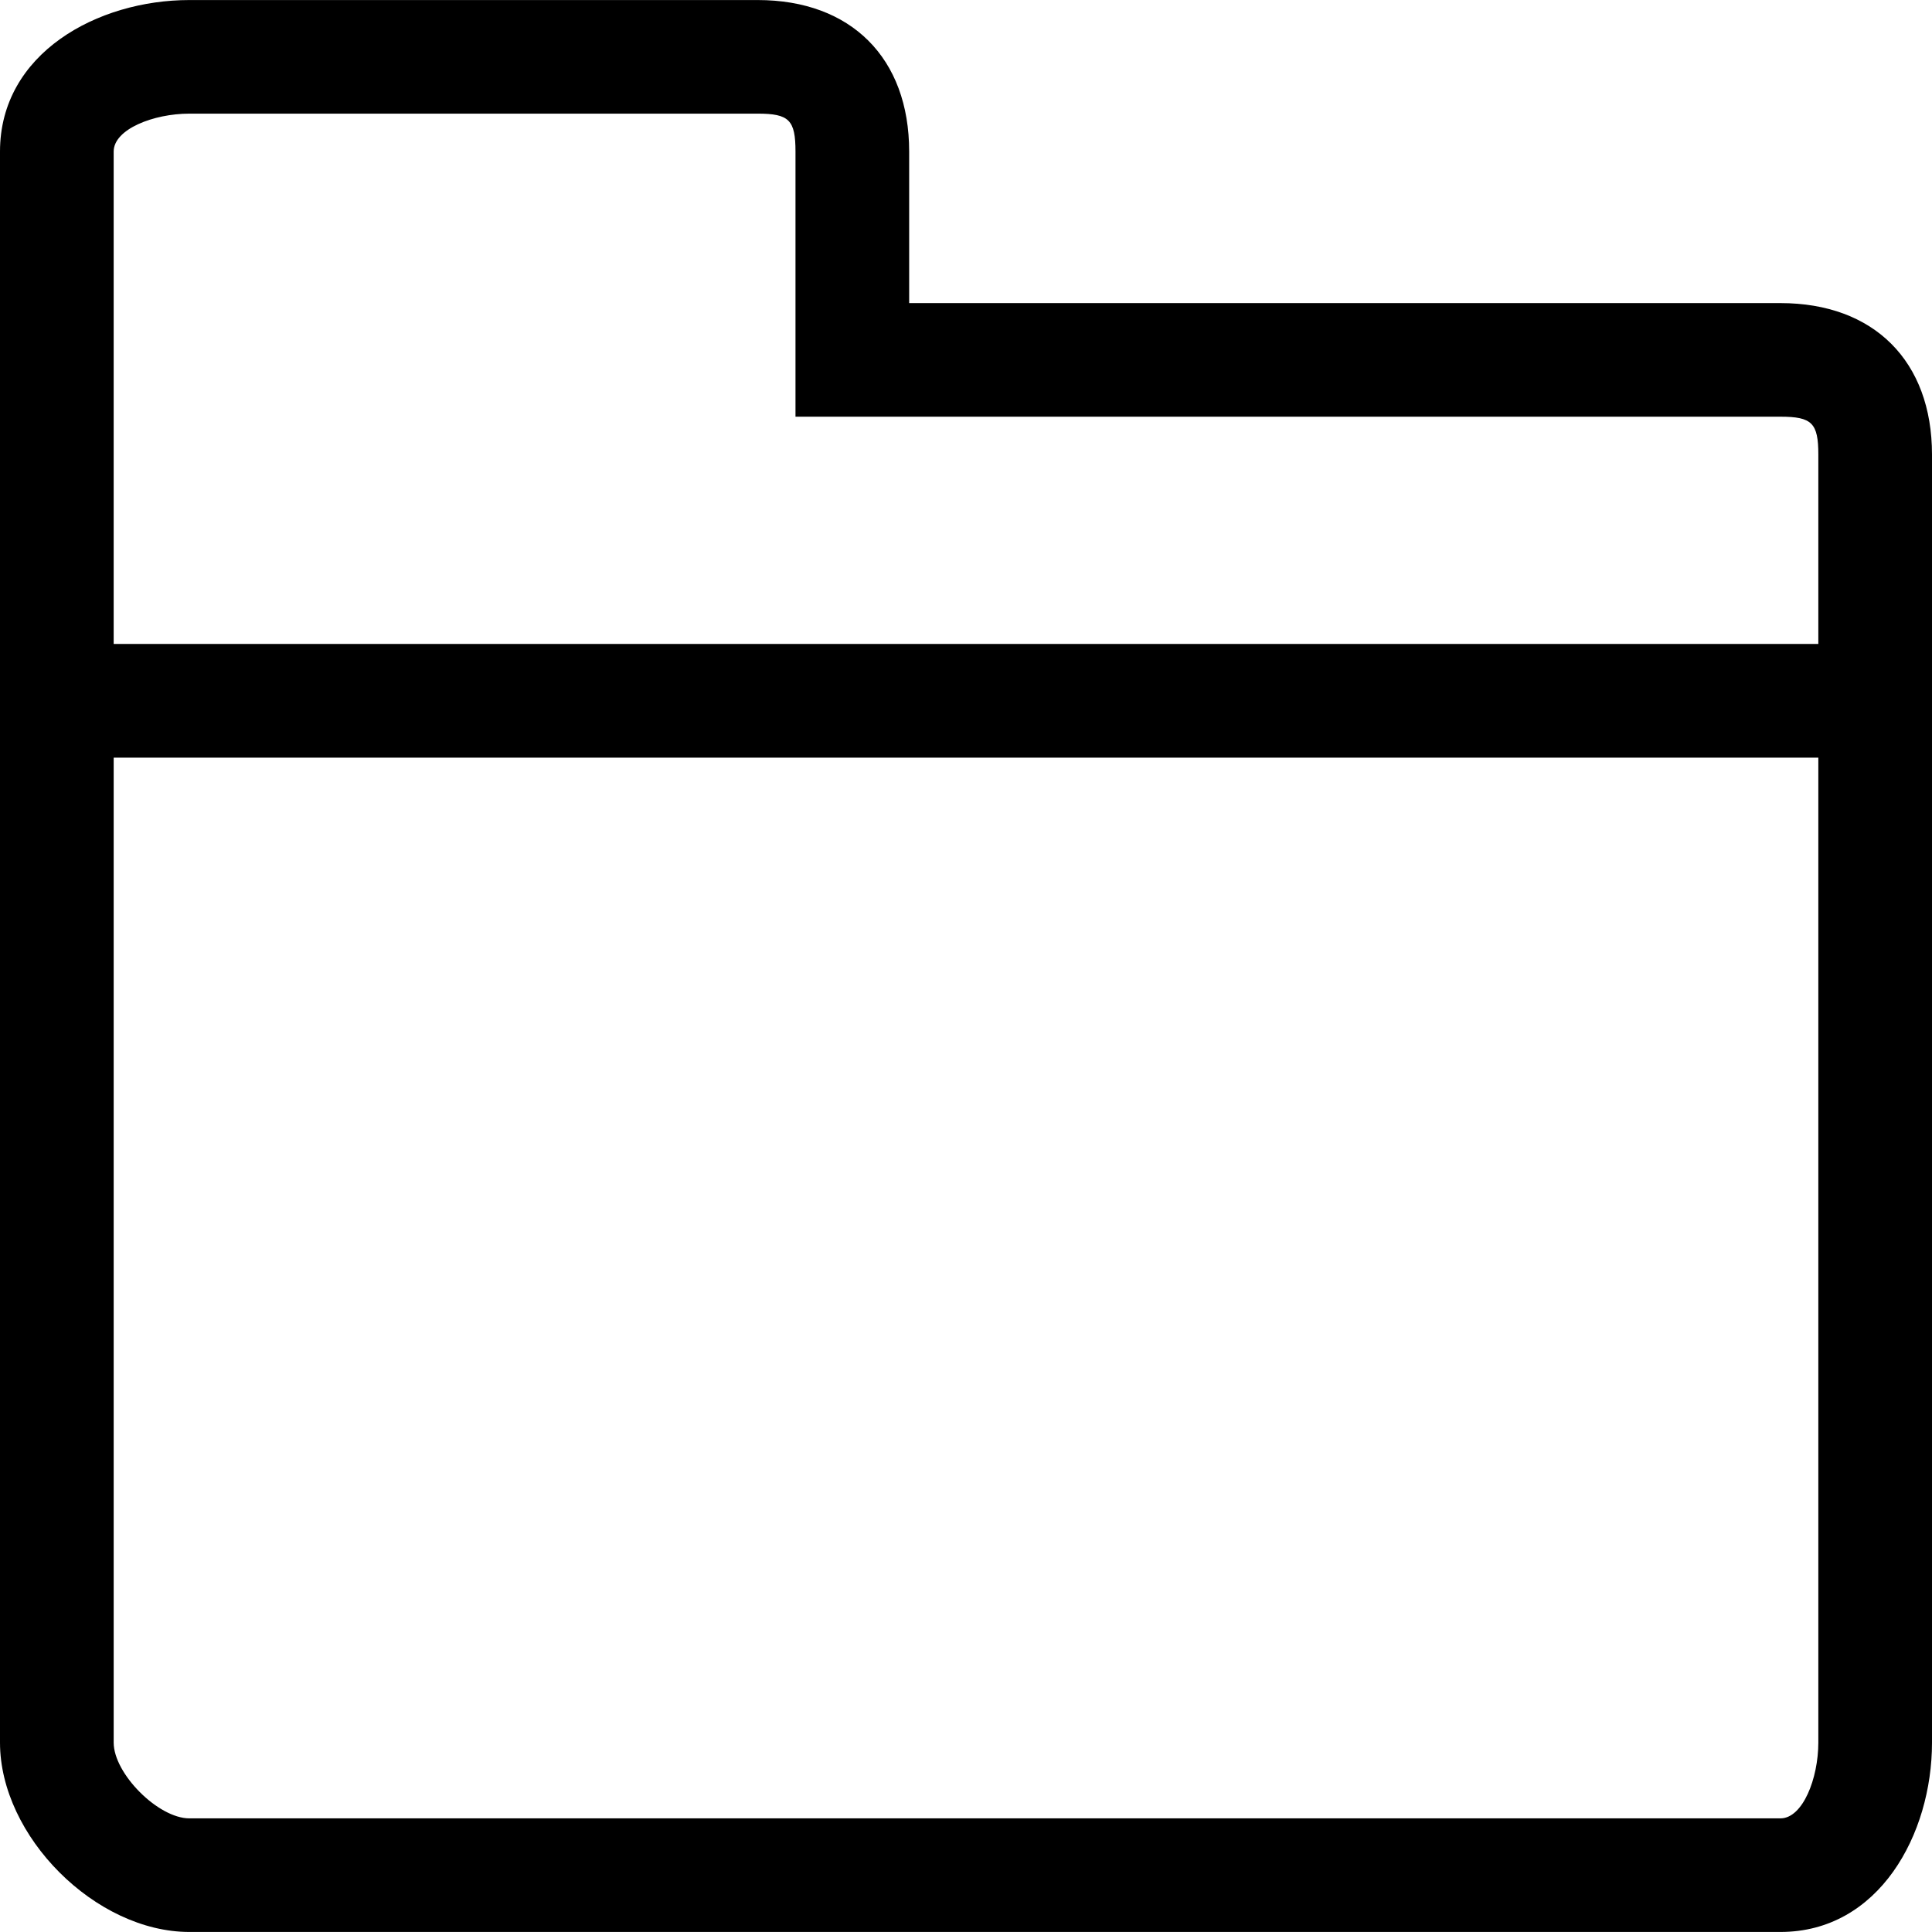
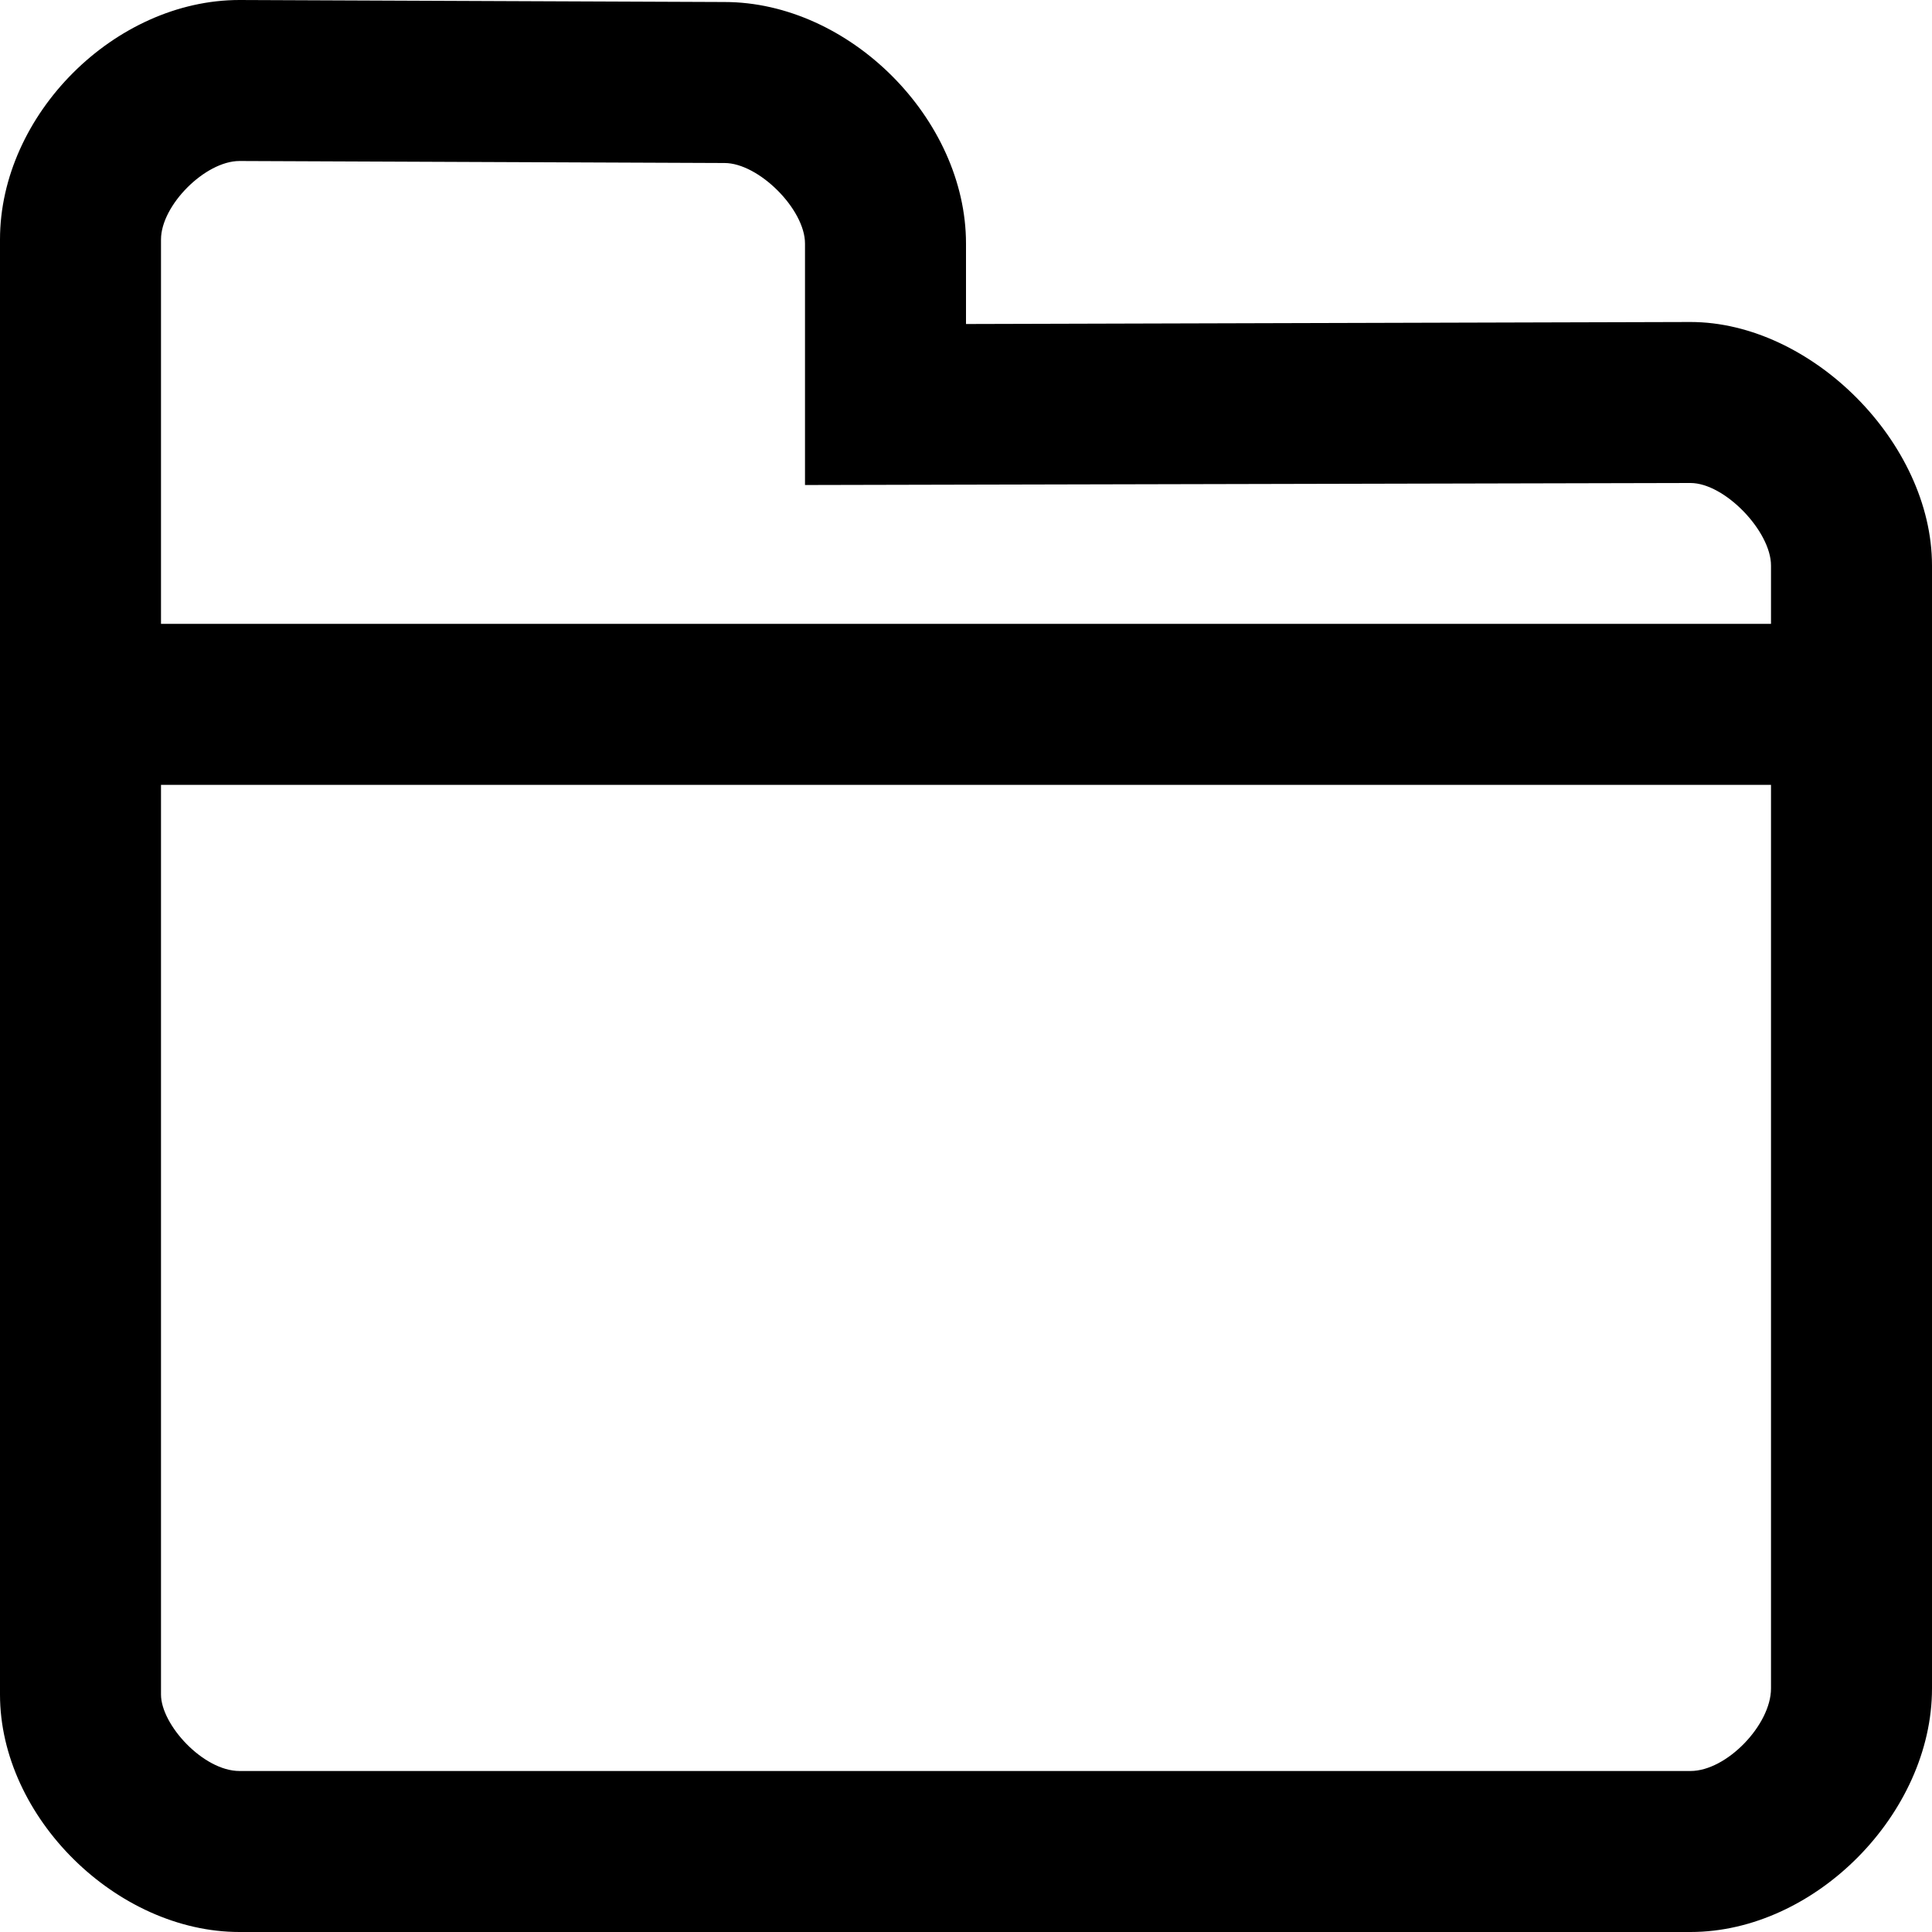
- <svg xmlns="http://www.w3.org/2000/svg" version="1.1" id="Layer_1" x="0px" y="0px" width="512px" height="512px" viewBox="0 0 512 512" style="enable-background:new 0 0 512 512;" xml:space="preserve">
-   <path d="M471.833,80.323H240.938V40.157c0-24.75-15.375-40.146-40.146-40.146H50.188C25.875,0.011,0,14.094,0,40.157v421.645  c0,24.855,25.333,50.188,50.188,50.188h421.646c26.104,0,40.167-25.854,40.167-50.188V120.469  C512,95.719,496.625,80.323,471.833,80.323z M50.188,30.115h150.604c8.333,0,10.021,1.688,10.021,10.042v70.271h261.021  c8.354,0,10.042,1.688,10.042,10.042v50.188H30.125v-130.5C30.125,34.24,40.688,30.115,50.188,30.115z M471.833,481.886H50.188  c-8.25,0-20.062-11.834-20.062-20.084v-261.02h451.75v261.02C481.875,471.302,477.75,481.886,471.833,481.886z" />
+ <svg xmlns="http://www.w3.org/2000/svg" version="1.1" id="Layer_1" x="0px" y="0px" viewBox="0 0 96 96" enable-background="new 0 0 96 96" xml:space="preserve">
+   <g>
+     <path fill="none" d="M8,39v45.2c0,1.4,2.1,3.8,3.9,3.8H84c1.7,0,4-2.3,4-4.1V39H8z" />
+     <path fill="none" d="M88,31v-2.9c0-1.7-2.3-4.1-4-4.1l-44,0.1v-12c0-1.7-2.3-4-4-4L11.9,8C10.2,8,8,10.2,8,11.9V31H88z" />
+     <path d="M84,16l-36,0.1v-4c0-6.2-5.8-12-12-12L11.9,0C5.7,0,0,5.7,0,11.9v72.3C0,90.3,5.8,96,11.9,96H84c6.2,0,12-5.9,12-12.1V28.1   C96,22,90,16,84,16z M11.9,8L36,8.1c1.7,0,4,2.3,4,4v12L84,24c1.7,0,4,2.4,4,4.1V31H8V11.9C8,10.2,10.2,8,11.9,8z M84,88H11.9   C10.1,88,8,85.7,8,84.2V39h80v44.9C88,85.7,85.8,88,84,88z" />
+   </g>
</svg>
